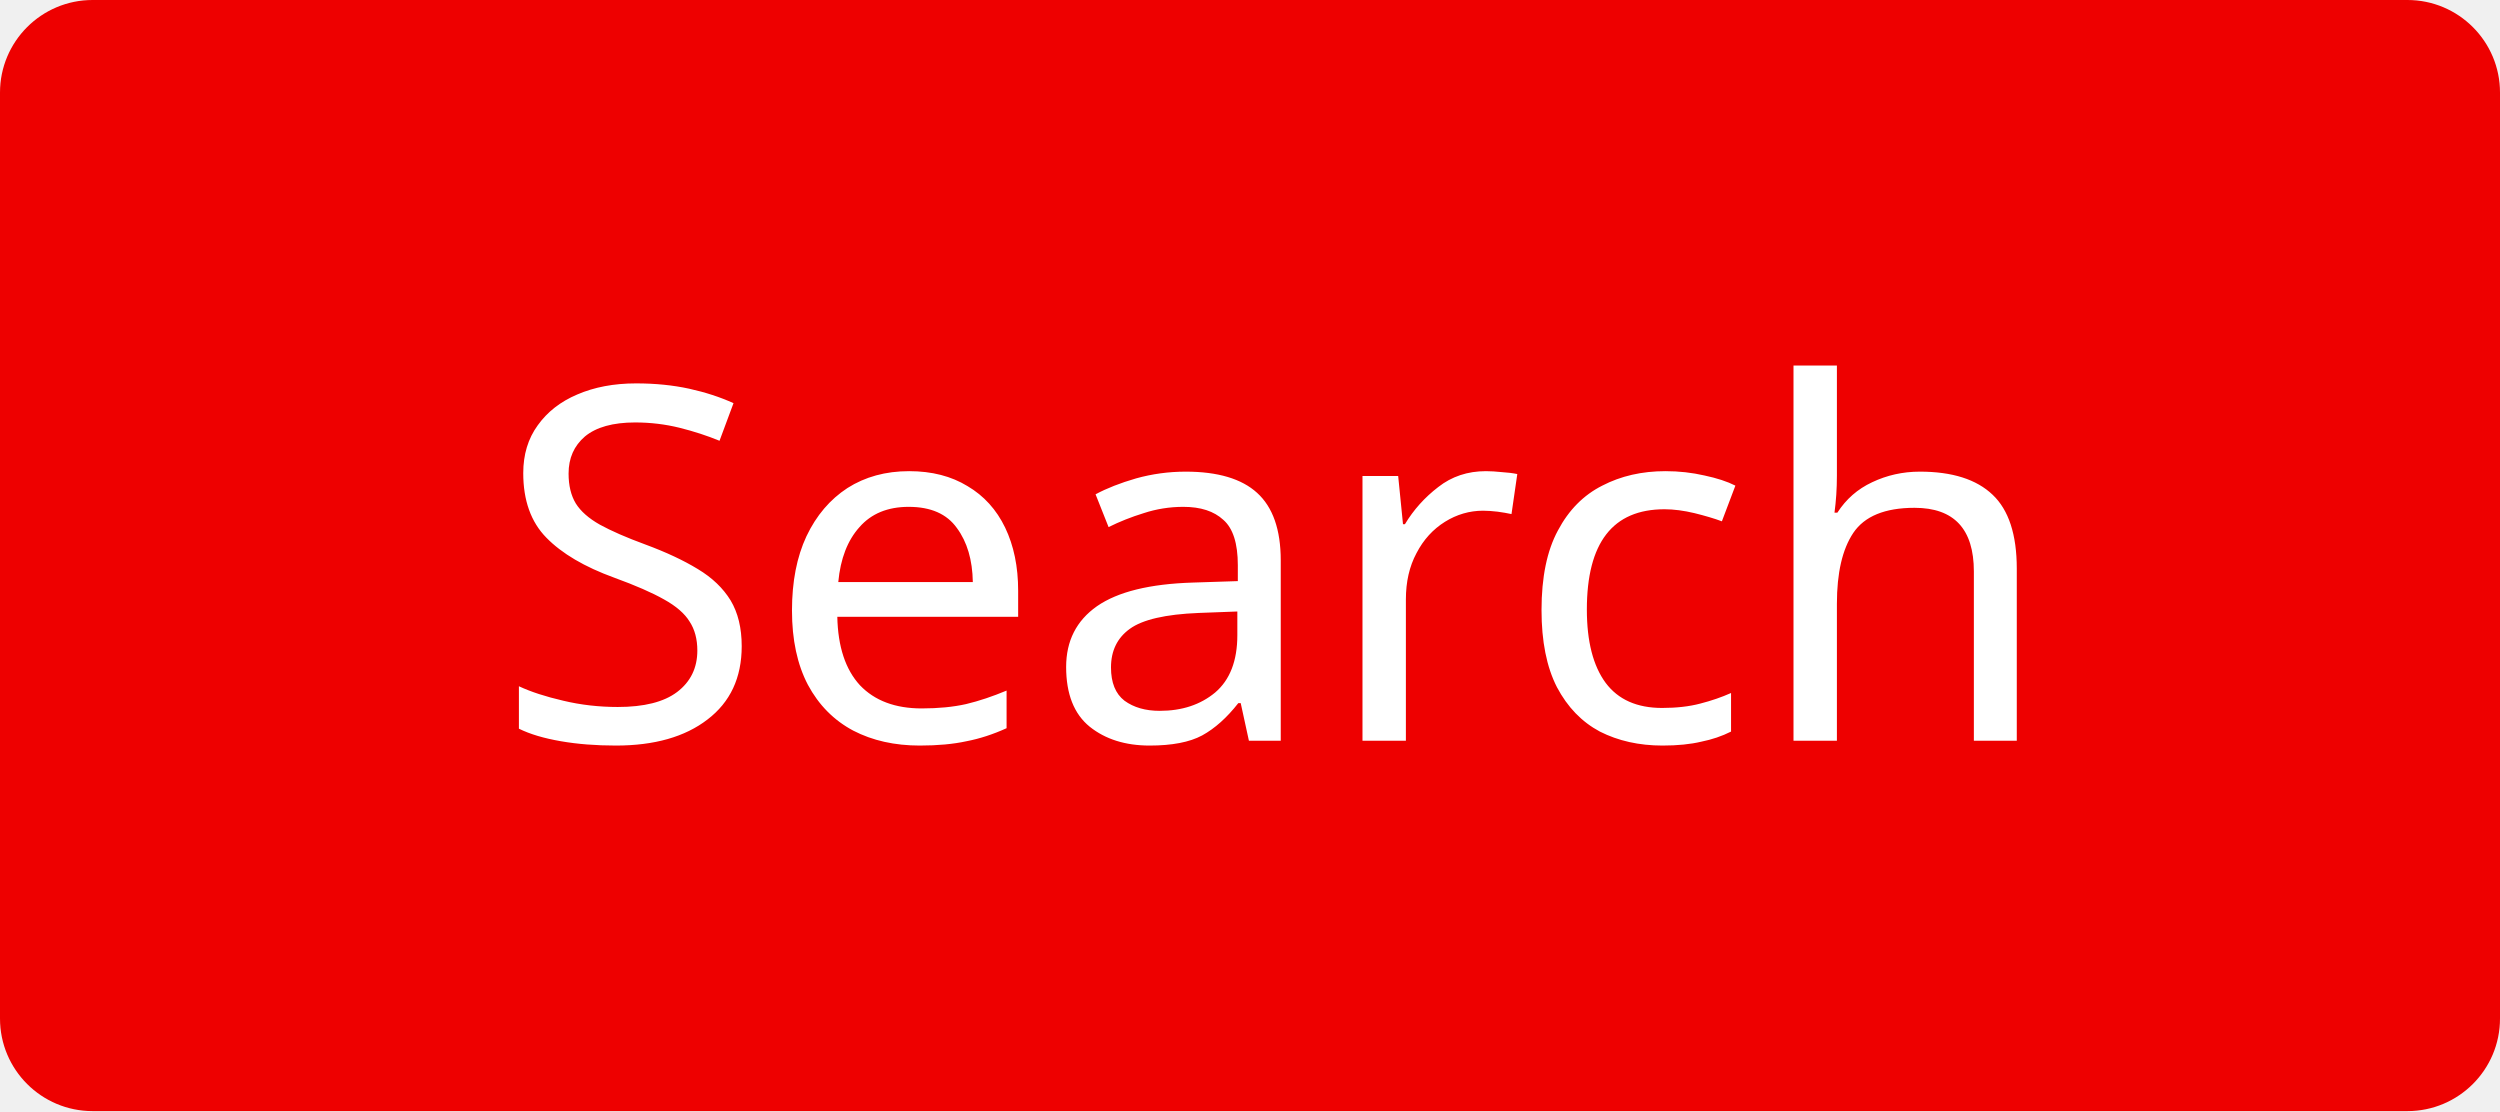
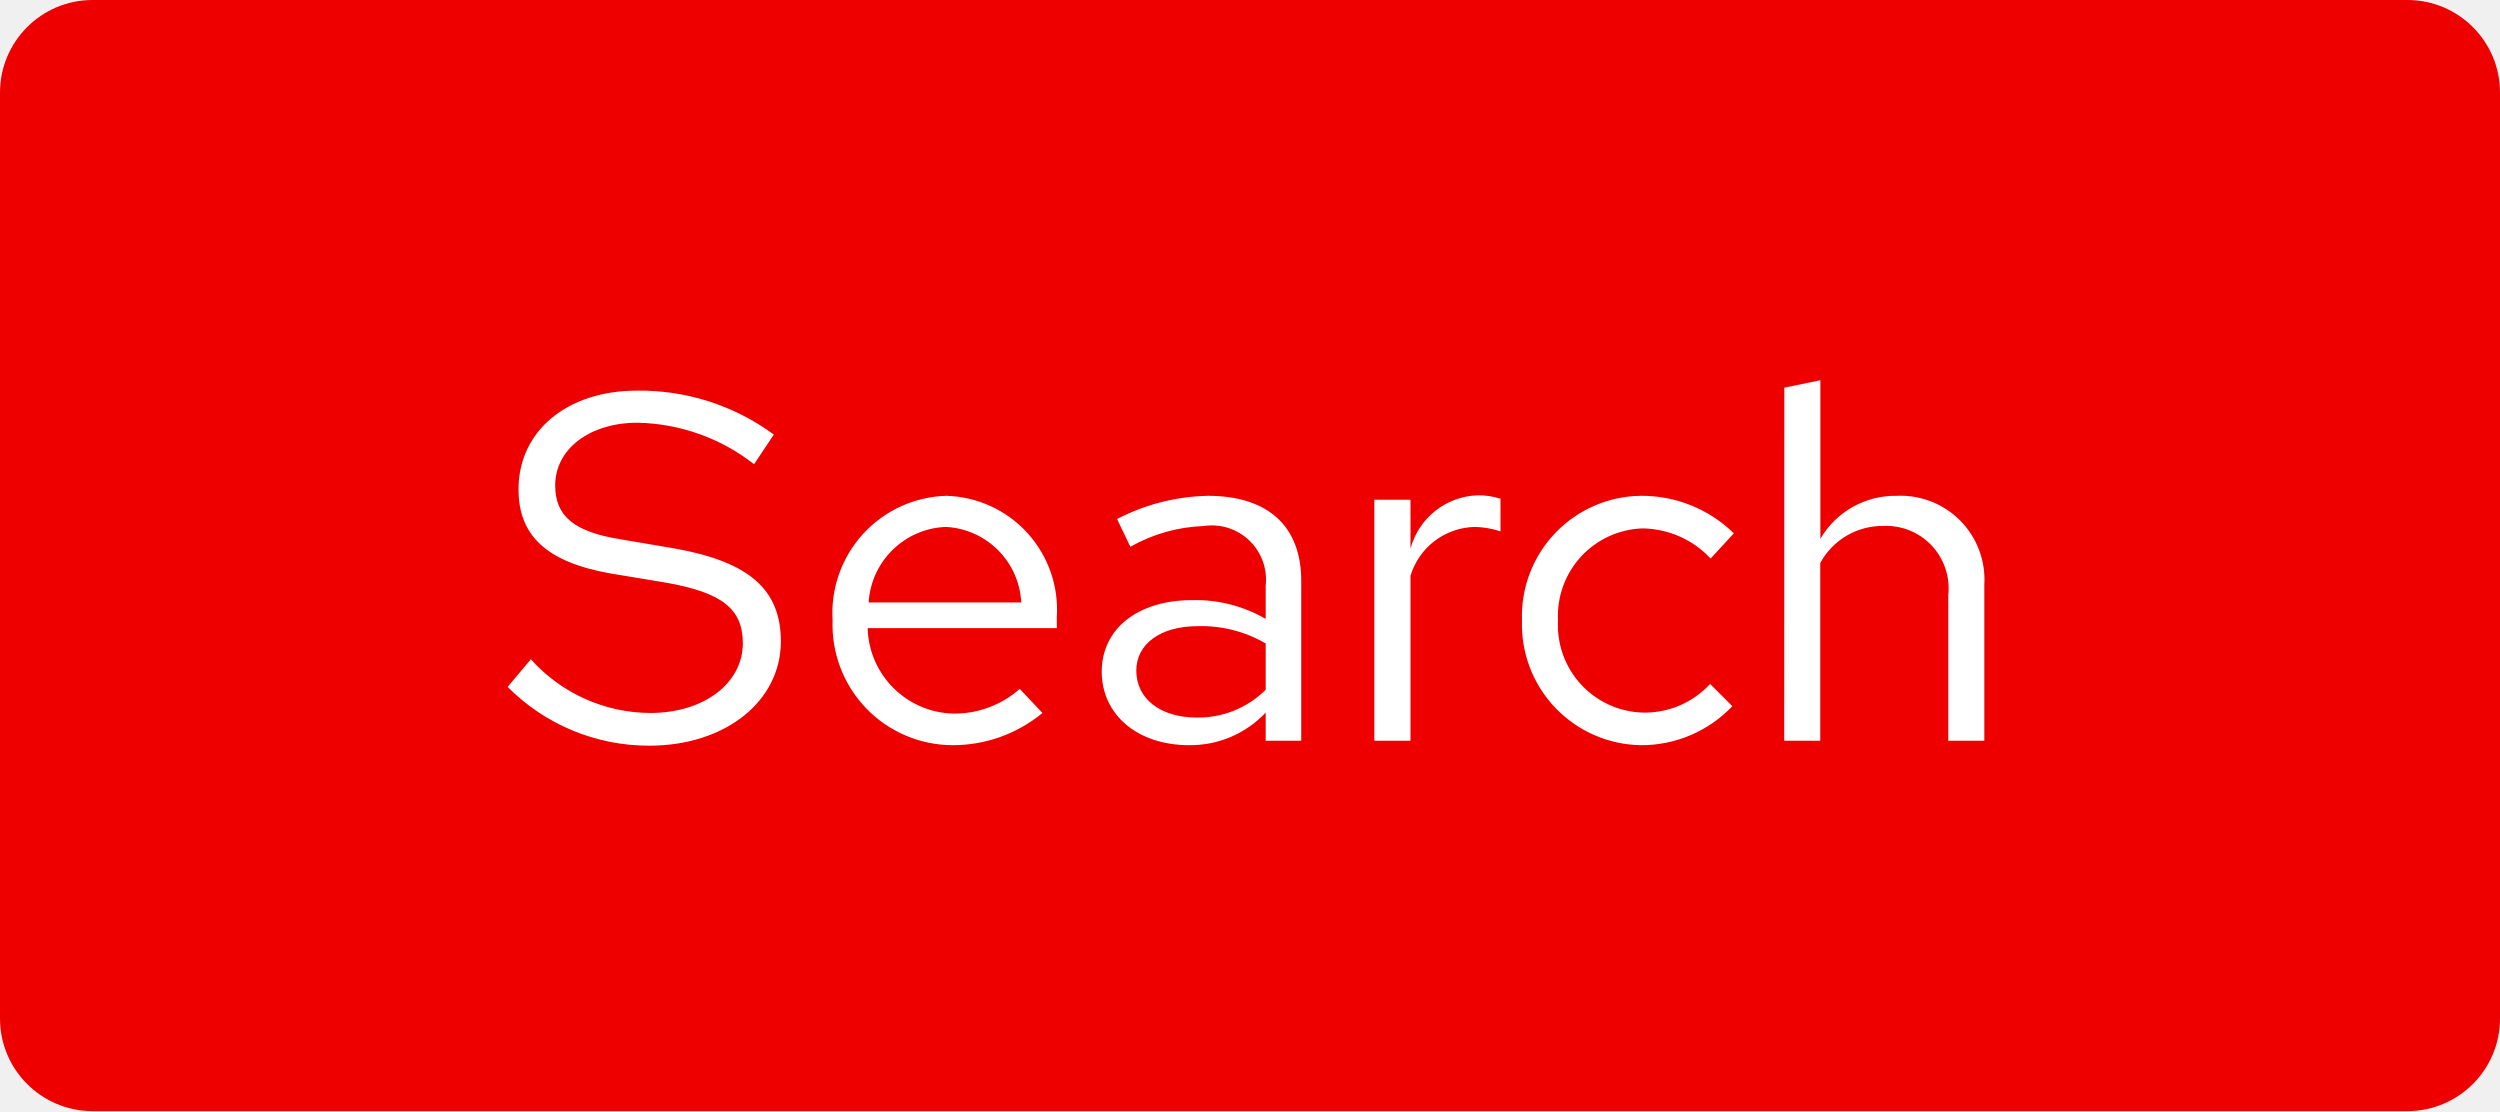
<svg xmlns="http://www.w3.org/2000/svg" width="81" height="36" viewBox="0 0 81 36">
  <g id="Image" transform="translate(-766 -2803)">
    <g id="Search_bar_Light_theme" data-name="Search bar / Light theme" transform="translate(766 2803)">
      <g id="Button_Search" data-name="Button / Search">
        <rect id="Rectangle" width="81" height="36" rx="3" fill="#e00" />
-         <text id="Search" transform="translate(16 24)" fill="#fff" font-size="16" font-family="RedHatText-Regular, Red Hat Text">
-           <tspan x="0" y="0">Search</tspan>
-         </text>
+         <path id="Path" d="M.448-1.744A6.443,6.443,0,0,0,5.04.16C7.5.16,9.3-1.28,9.3-3.216c0-1.68-1.024-2.576-3.408-3.008L4.1-6.528c-1.5-.24-2.112-.752-2.112-1.744,0-1.168,1.1-2.032,2.672-2.032A6.331,6.331,0,0,1,8.432-8.96l.64-.96A7.324,7.324,0,0,0,4.64-11.344c-2.272,0-3.84,1.312-3.84,3.2,0,1.5.912,2.352,2.96,2.72l1.808.3c1.824.32,2.5.848,2.5,1.968C8.064-1.856,6.8-.9,5.072-.9A5.216,5.216,0,0,1,1.2-2.64ZM17.776-.9,17.04-1.68a3.191,3.191,0,0,1-2.144.8,2.845,2.845,0,0,1-2.784-2.768H18.24V-4a3.689,3.689,0,0,0-3.584-3.936A3.8,3.8,0,0,0,10.976-3.9,3.9,3.9,0,0,0,14.848.144,4.558,4.558,0,0,0,17.776-.9ZM14.64-6.928A2.579,2.579,0,0,1,17.088-4.48H12.144A2.608,2.608,0,0,1,14.64-6.928ZM22.528.144a3.352,3.352,0,0,0,2.48-1.056V0H26.16V-5.184c0-1.776-1.088-2.752-3.024-2.752a6.689,6.689,0,0,0-2.944.752l.432.9a5.156,5.156,0,0,1,2.368-.672,1.758,1.758,0,0,1,2.016,1.936v1.072a4.521,4.521,0,0,0-2.384-.608c-1.76,0-2.928.928-2.928,2.32C19.7-.832,20.864.144,22.528.144ZM20.816-2.272c0-.864.784-1.44,1.984-1.44a4.122,4.122,0,0,1,2.208.56v1.5a3.091,3.091,0,0,1-2.24.9C21.6-.752,20.816-1.36,20.816-2.272ZM28.528,0H29.7V-5.344a2.226,2.226,0,0,1,2.1-1.584,2.919,2.919,0,0,1,.816.144V-7.84a2.217,2.217,0,0,0-.736-.112A2.332,2.332,0,0,0,29.7-6.224V-7.808H28.528Zm8.7-.912A2.832,2.832,0,0,1,34.48-3.9,2.835,2.835,0,0,1,37.216-6.88a3.069,3.069,0,0,1,2.208.976l.752-.816a4.259,4.259,0,0,0-3.008-1.216A3.9,3.9,0,0,0,33.312-3.9,3.913,3.913,0,0,0,37.168.144a4.061,4.061,0,0,0,2.96-1.264l-.72-.72A2.876,2.876,0,0,1,37.232-.912ZM41.808,0h1.168V-5.76a2.3,2.3,0,0,1,2.048-1.2,2.024,2.024,0,0,1,2.1,2.24V0h1.168V-5.056a2.717,2.717,0,0,0-2.832-2.88,2.813,2.813,0,0,0-2.48,1.392V-11.68l-1.168.24Z" transform="translate(16 24)" fill="#fff" />
      </g>
    </g>
  </g>
</svg>
